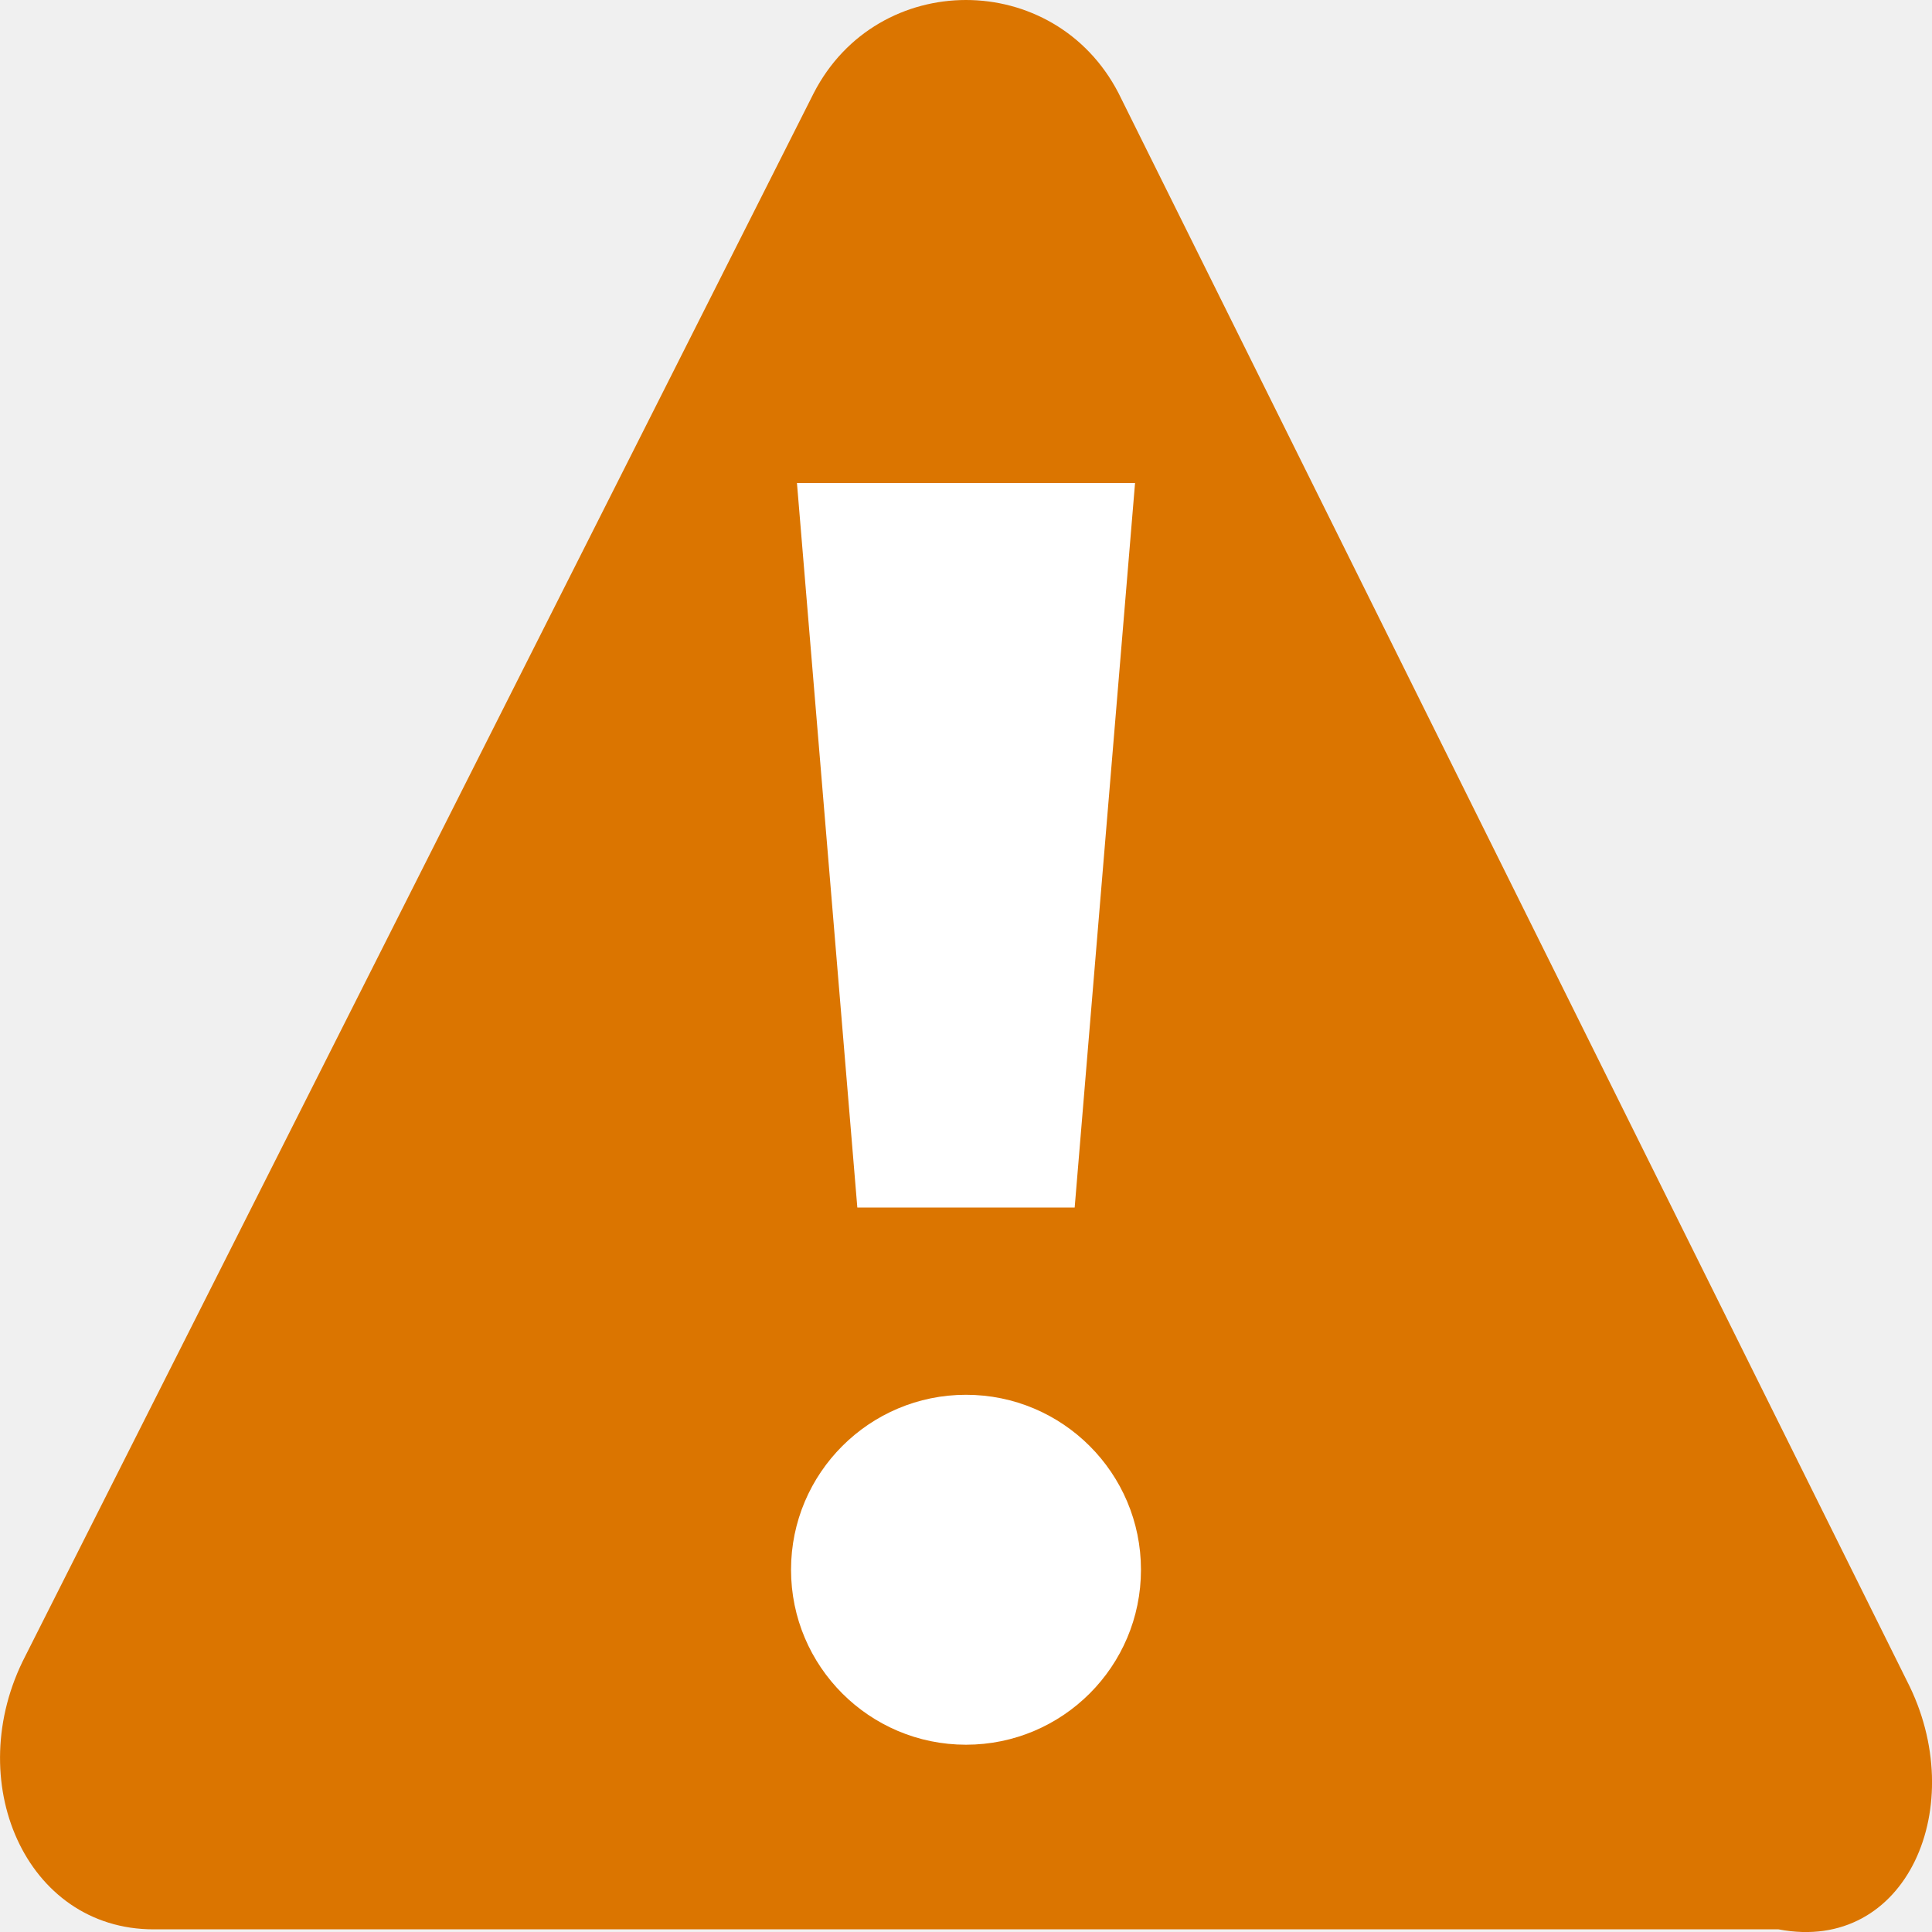
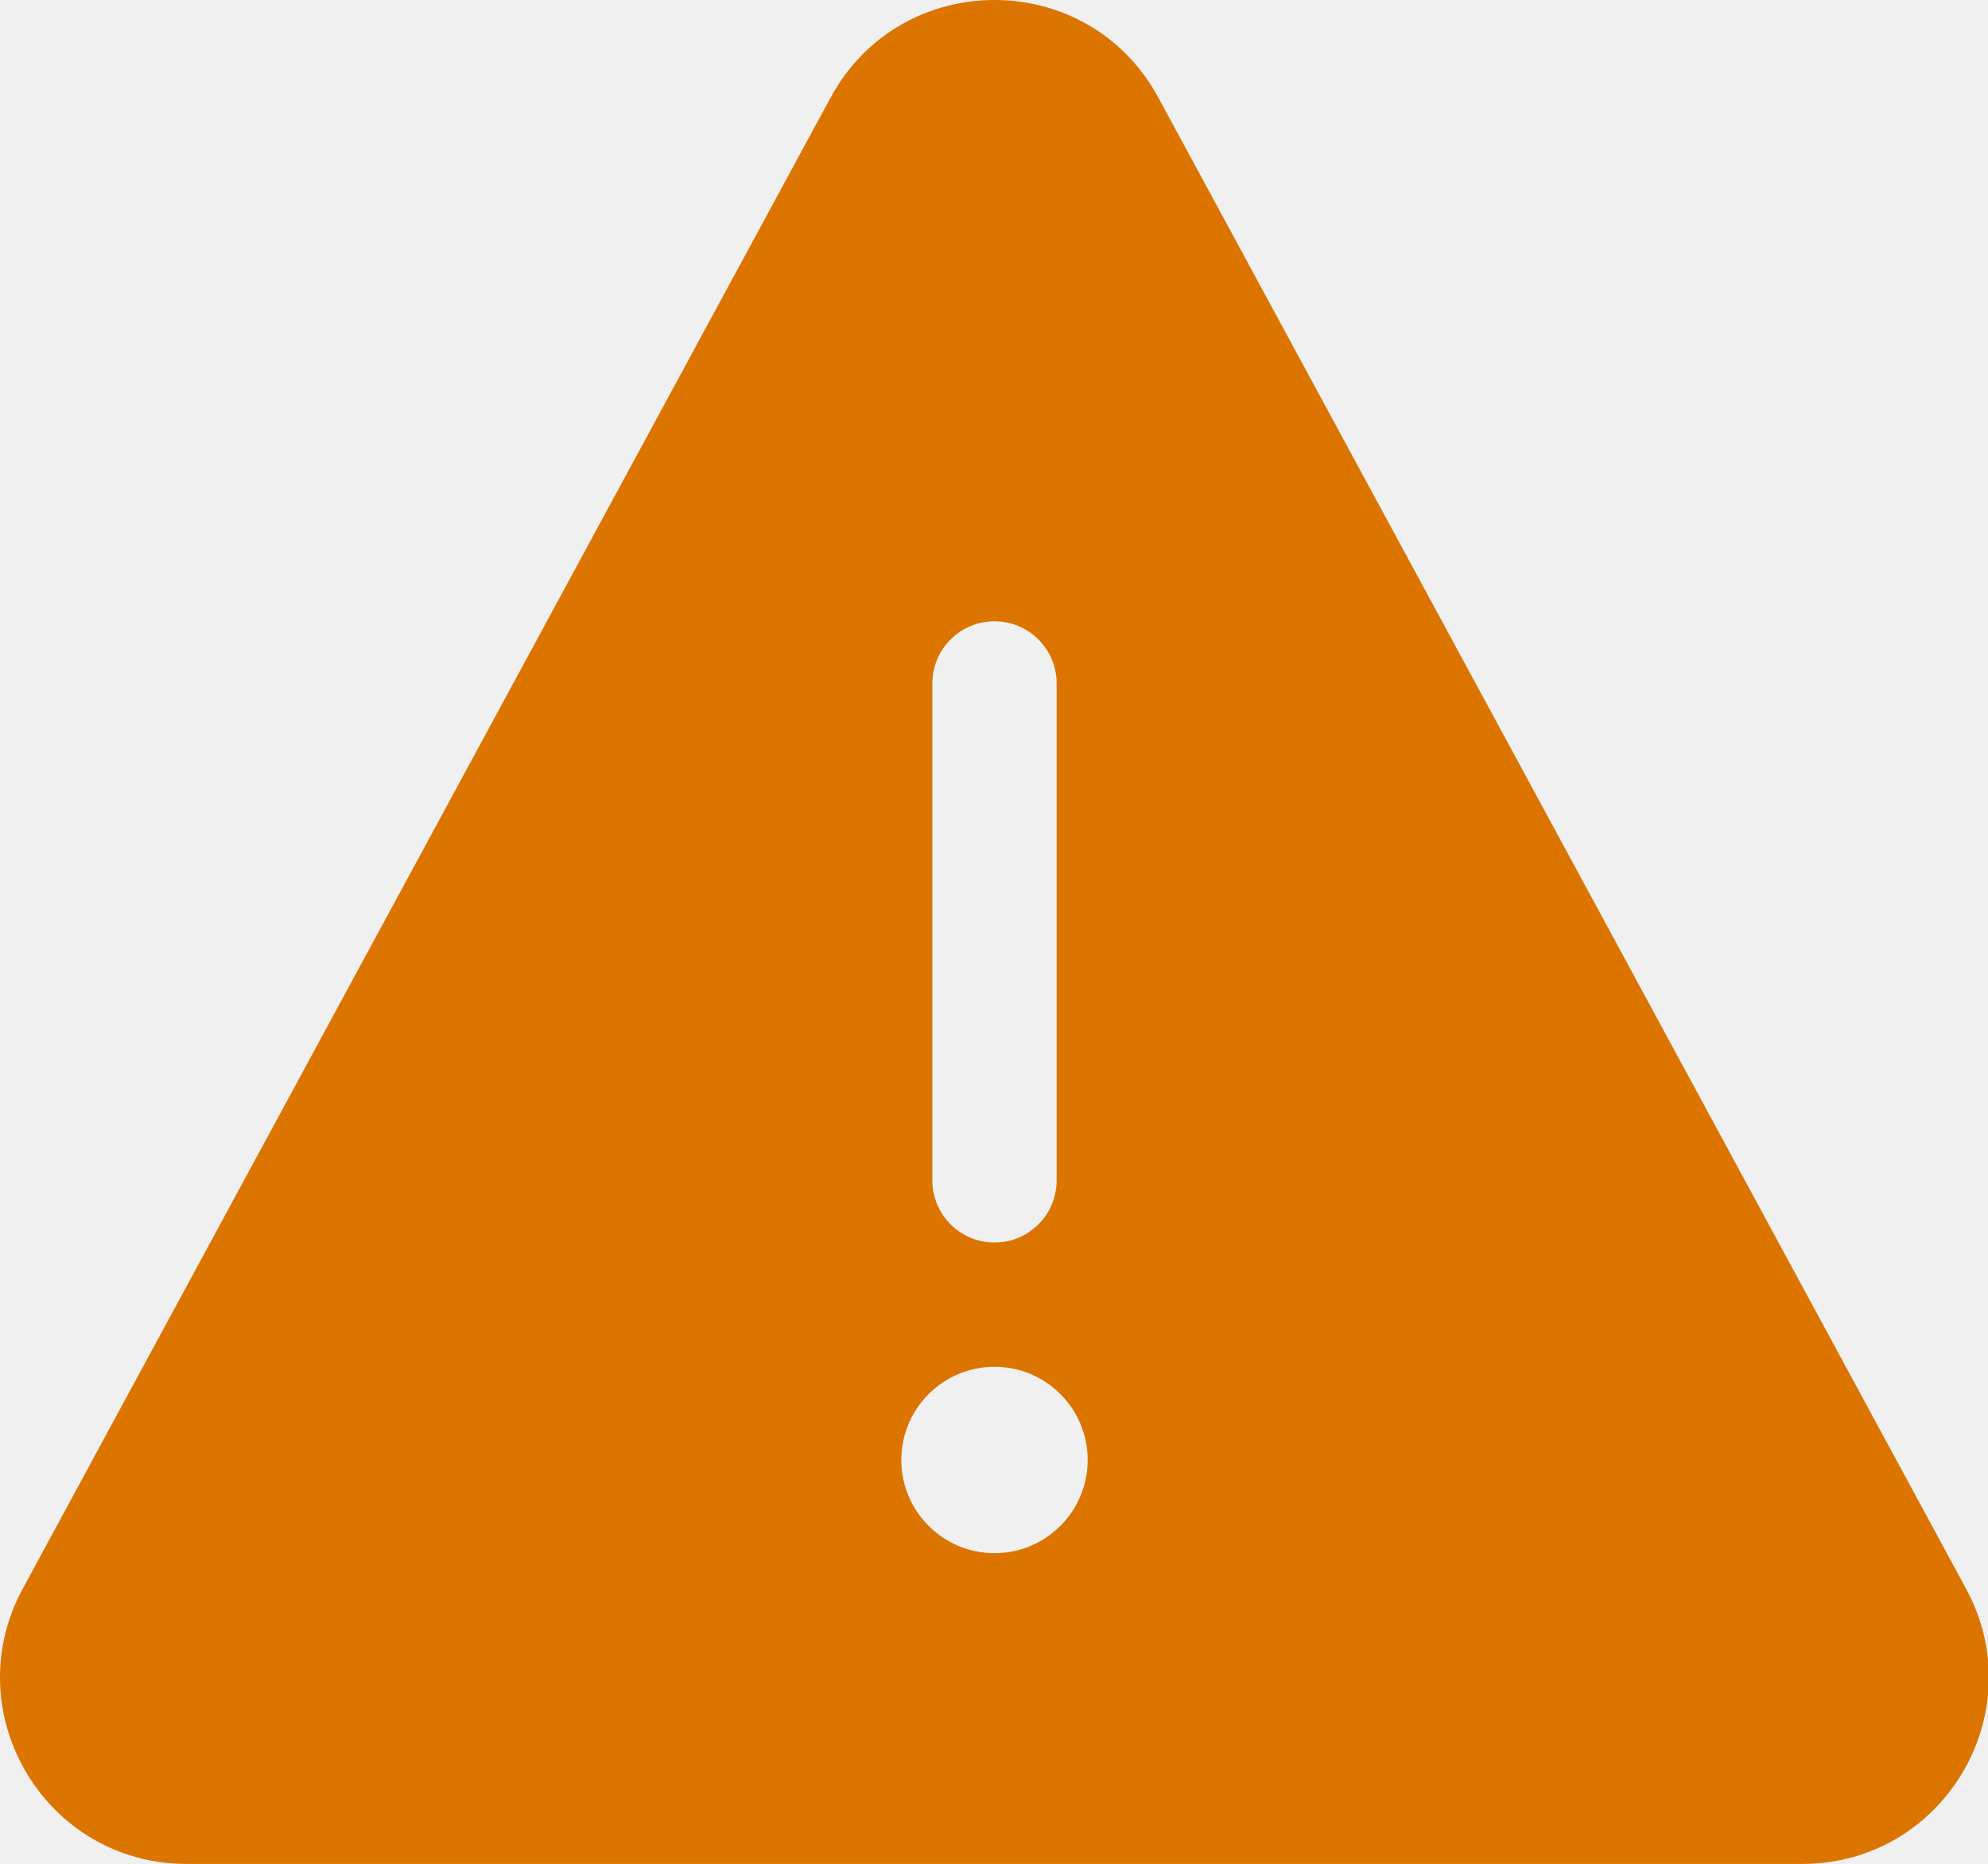
- <svg xmlns="http://www.w3.org/2000/svg" width="16" height="16" viewBox="0 0 16 16" fill="none">
-   <path d="M15.792 13.92L9.263 0.771C8.731 -0.257 7.268 -0.257 6.739 0.771L0.209 13.716C-0.323 14.744 0.209 15.978 1.272 15.978H14.729C15.792 16.182 16.323 14.95 15.792 13.92Z" fill="#DB7500" />
-   <path d="M8 14.449C8.8 14.449 9.449 13.8 9.449 13C9.449 12.2 8.8 11.551 8 11.551C7.2 11.551 6.551 12.2 6.551 13C6.551 13.8 7.2 14.449 8 14.449Z" fill="white" />
-   <path d="M6.6 4L7.1 10H8.9L9.4 4H6.6Z" fill="white" />
+ <svg xmlns="http://www.w3.org/2000/svg" width="16" height="15" viewBox="0 0 16 15" fill="none">
+   <path d="M6.685 0.785C7.253 -0.262 8.756 -0.262 9.323 0.786L15.824 12.787C16.365 13.786 15.641 15.001 14.505 15.001H1.502C0.365 15.001 -0.358 13.786 0.183 12.786L6.685 0.785ZM8.504 5.5C8.504 5.224 8.28 5 8.004 5C7.728 5 7.504 5.224 7.504 5.5V9.5C7.504 9.776 7.728 10 8.004 10C8.28 10 8.504 9.776 8.504 9.5V5.5ZM8.754 11.75C8.754 11.336 8.418 11 8.004 11C7.59 11 7.254 11.336 7.254 11.75C7.254 12.164 7.59 12.5 8.004 12.5C8.418 12.5 8.754 12.164 8.754 11.75Z" fill="#DB7500" />
</svg>
